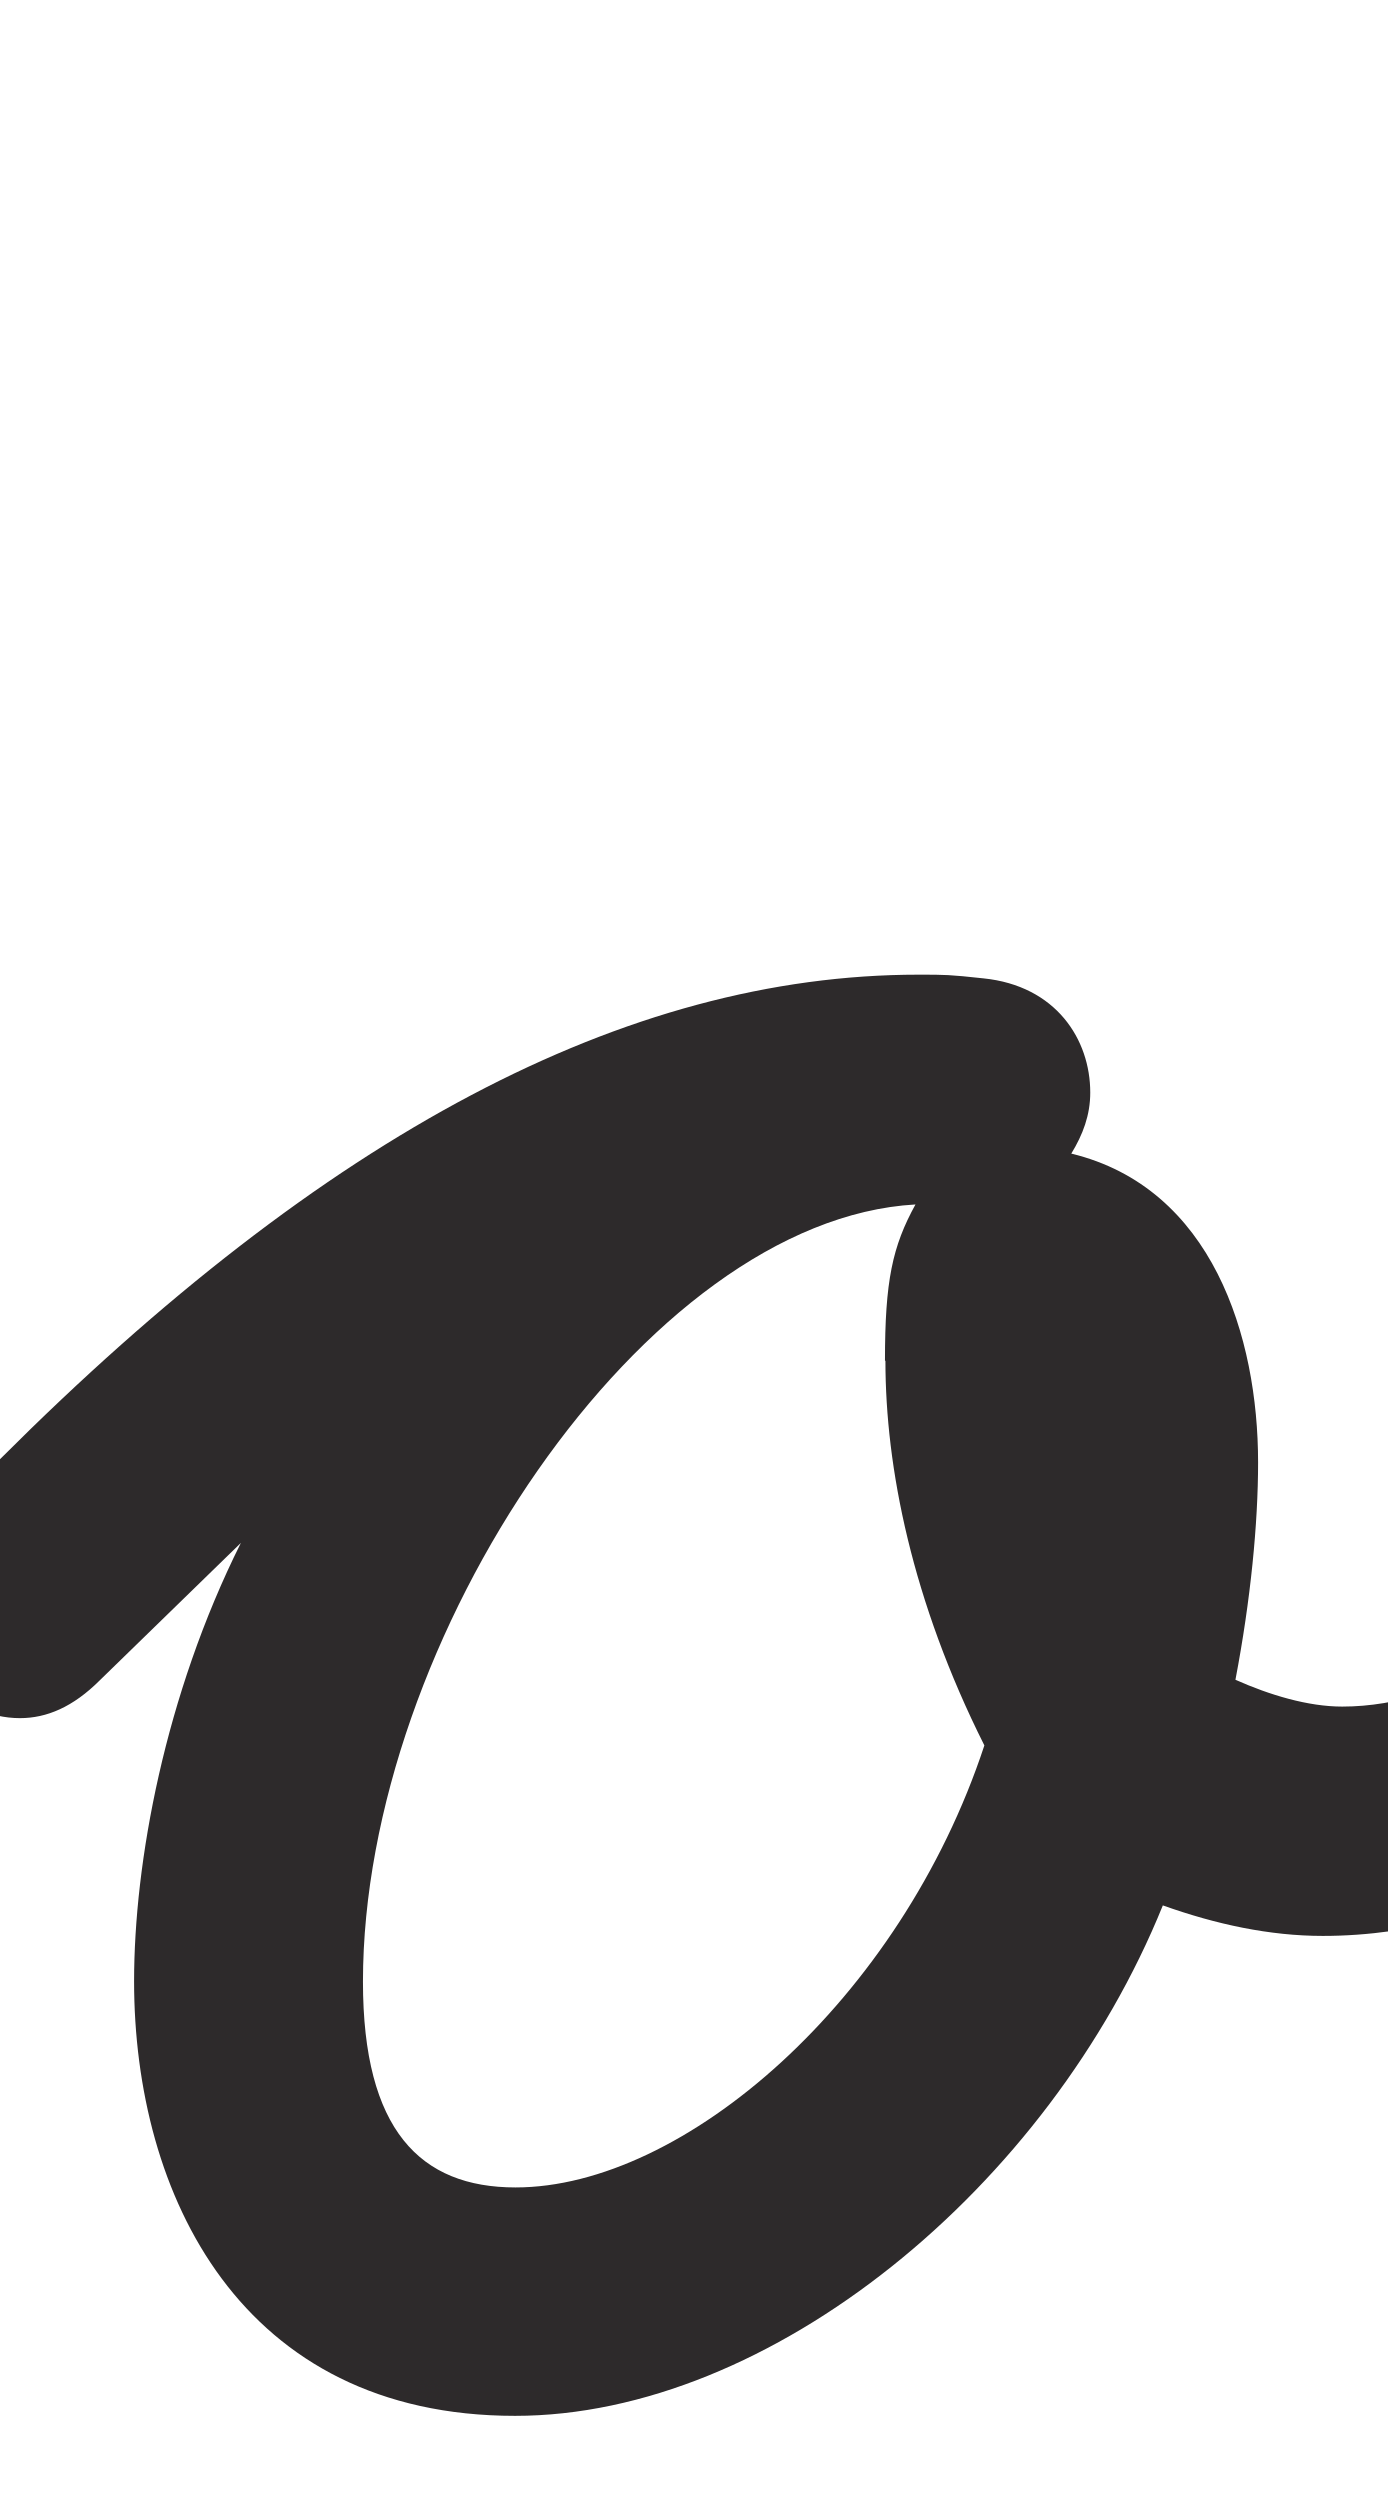
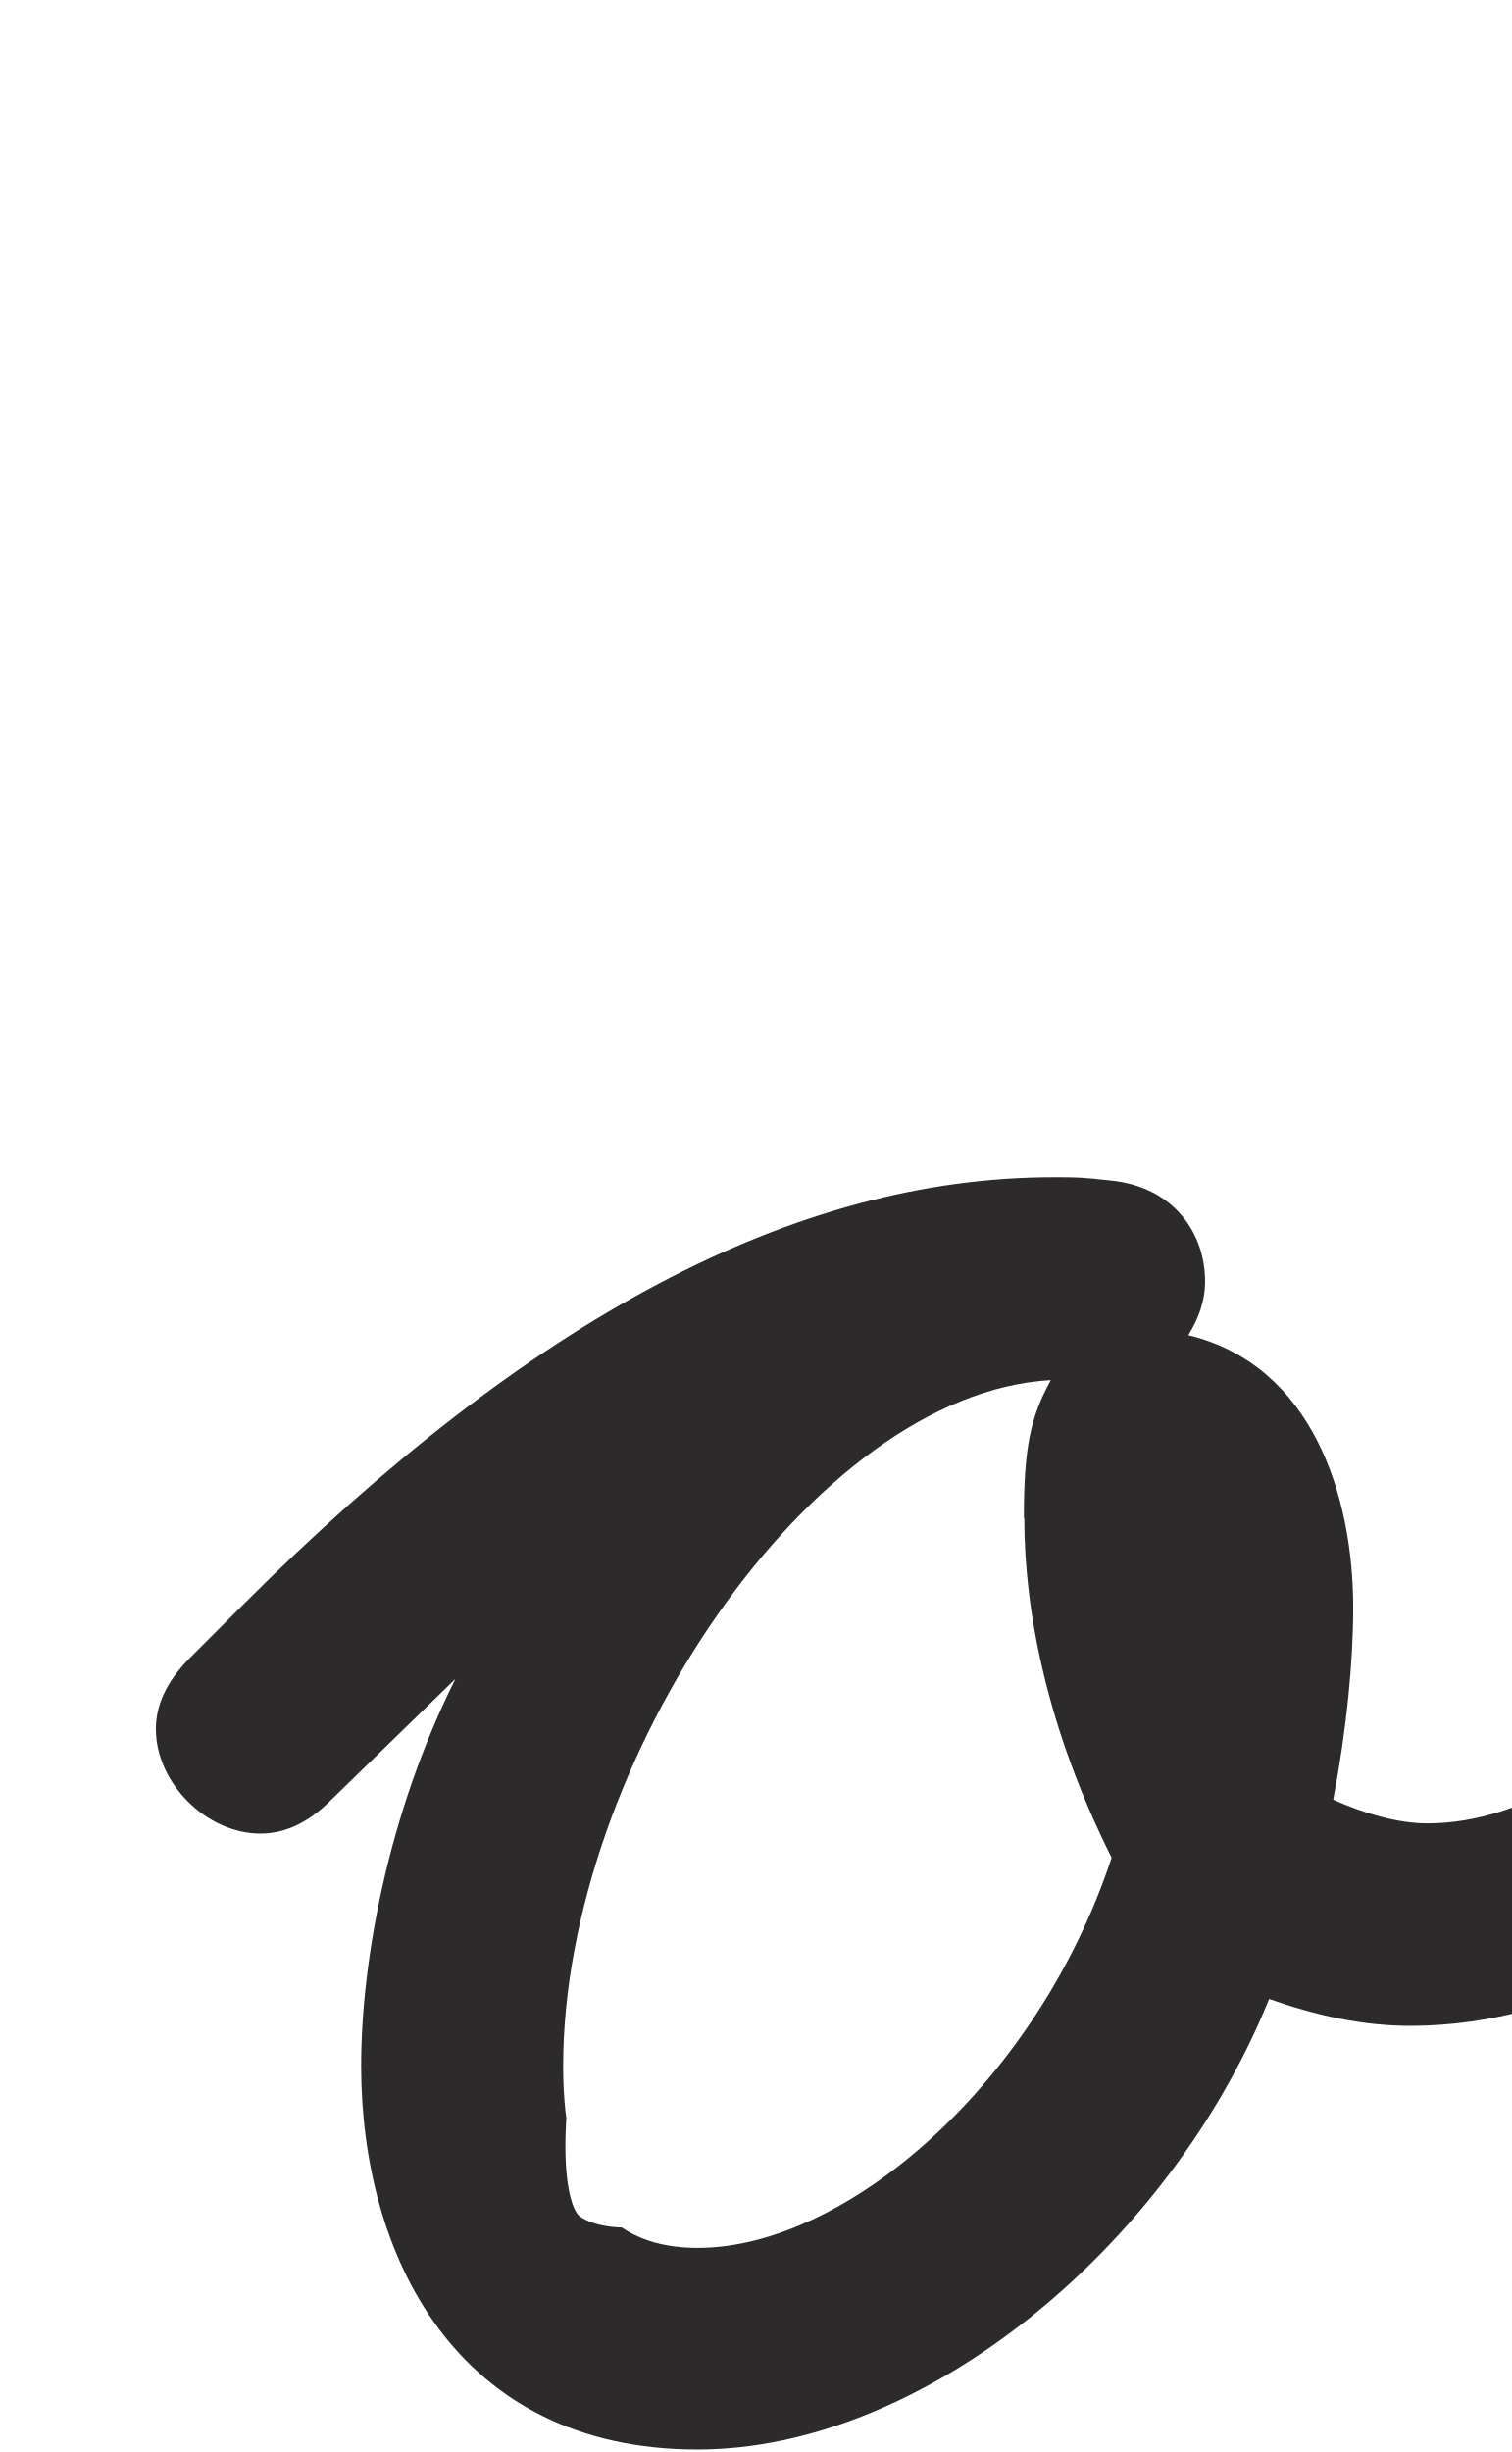
- <svg xmlns="http://www.w3.org/2000/svg" id="b" data-name="Layer 2" viewBox="8 -6 30 54.07">
+ <svg xmlns="http://www.w3.org/2000/svg" id="b" data-name="Layer 2" viewBox="2.05 -13.76 37.04 60.07" data-tight-x="2.05" data-tight-y="-13.76" data-tight-w="37.04" data-tight-h="60.07">
  <defs>
    <style>
      .f, .g {
        fill: none;
      }

      .h {
        clip-path: url(#e);
      }

      .g {
        stroke: #2d2a2b;
        stroke-miterlimit: 10;
-         stroke-width: 17px;
+         stroke-width: 9.5px;
      }
    </style>
    <clipPath id="e">
      <path class="f" d="M49.06,29.03l-1.32,1.32c-3.21,3.21-7.17,5.52-11.13,5.52-1.15,0-2.31-.25-3.46-.66-2.47,6.1-8.49,11.04-14.01,11.04-5.93,0-8.24-4.78-8.24-9.4,0-2.56.66-6.18,2.31-9.48l-3.05,2.97c-.58.58-1.15.82-1.73.82-1.32,0-2.56-1.24-2.56-2.56,0-.58.25-1.15.82-1.73l1.32-1.32c7.01-7.01,13.52-10.47,19.86-10.47.58,0,.66,0,1.4.08,1.57.16,2.31,1.32,2.31,2.47,0,.49-.16.91-.41,1.32,3.05.74,4.04,3.96,4.04,6.68,0,1.32-.16,2.97-.49,4.7.74.33,1.57.58,2.31.58,2.39,0,4.86-1.65,7.25-4.04l1.32-1.32c.58-.58,1.15-.82,1.73-.82,1.32,0,2.56,1.24,2.56,2.56,0,.58-.25,1.15-.82,1.73ZM27.14,23.43c0-1.73.16-2.47.66-3.38-5.85.33-11.95,9.4-11.95,16.81,0,3.21,1.24,4.45,3.3,4.45,3.63,0,8.32-4.04,10.14-9.56-1.57-3.13-2.14-6.02-2.14-8.32Z" />
    </clipPath>
  </defs>
  <g id="c" data-name="Layer 1">
    <g id="d" data-name="o">
      <g class="h">
        <path class="g" d="M5.8,31.45c7.28-6.8,15.45-13.99,25.4-14.46-7.02,1.95-12.47,7.34-17.58,12.52-.79.8-1.62,1.68-1.77,2.8l-.43,3.27c-.36,2.71-.62,5.76,1.09,7.89,1.54,1.91,4.34,2.46,6.72,1.86s4.41-2.15,6.19-3.84c2.92-2.78,5.41-6.1,6.76-9.9s1.48-8.12-.13-11.81c-1.62-.41-3.22,1.1-3.51,2.74s.35,3.29,1.06,4.8c.74,1.58,1.61,3.18,3.01,4.23,2.59,1.95,6.41,1.46,9.14-.28s4.64-4.5,6.47-7.18c.04.39.08.79.12,1.18" />
      </g>
    </g>
  </g>
</svg>
